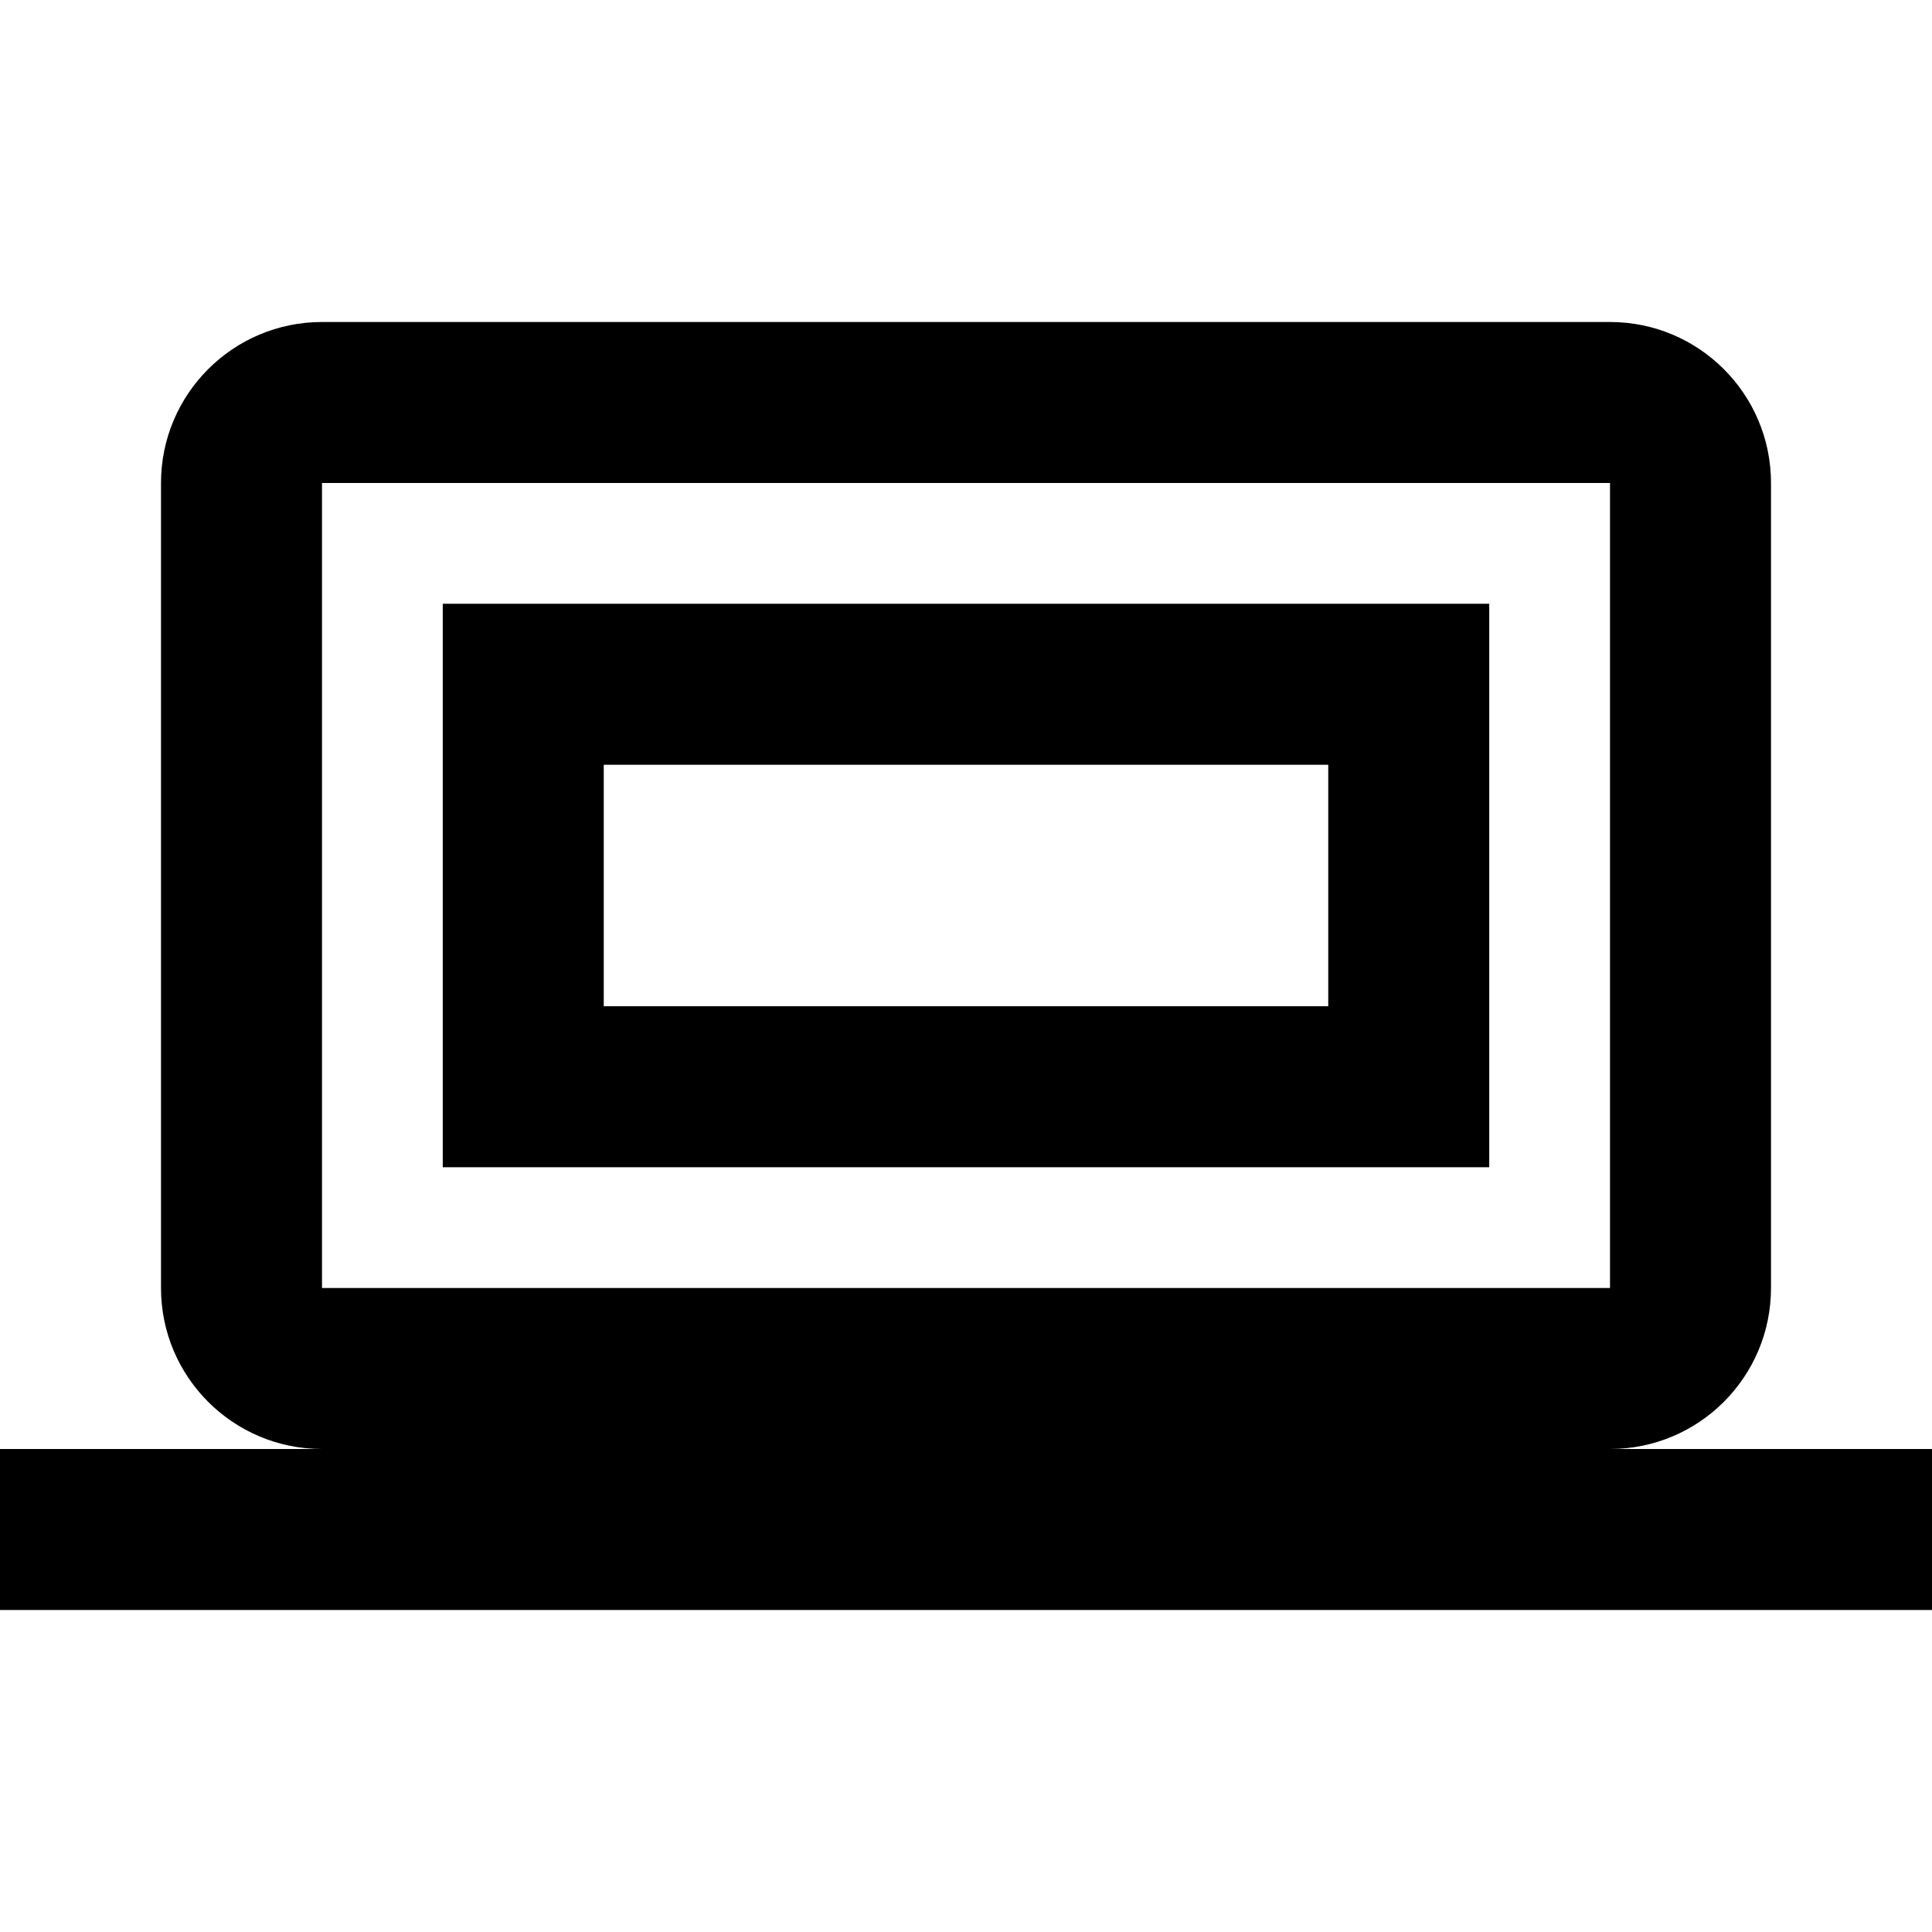
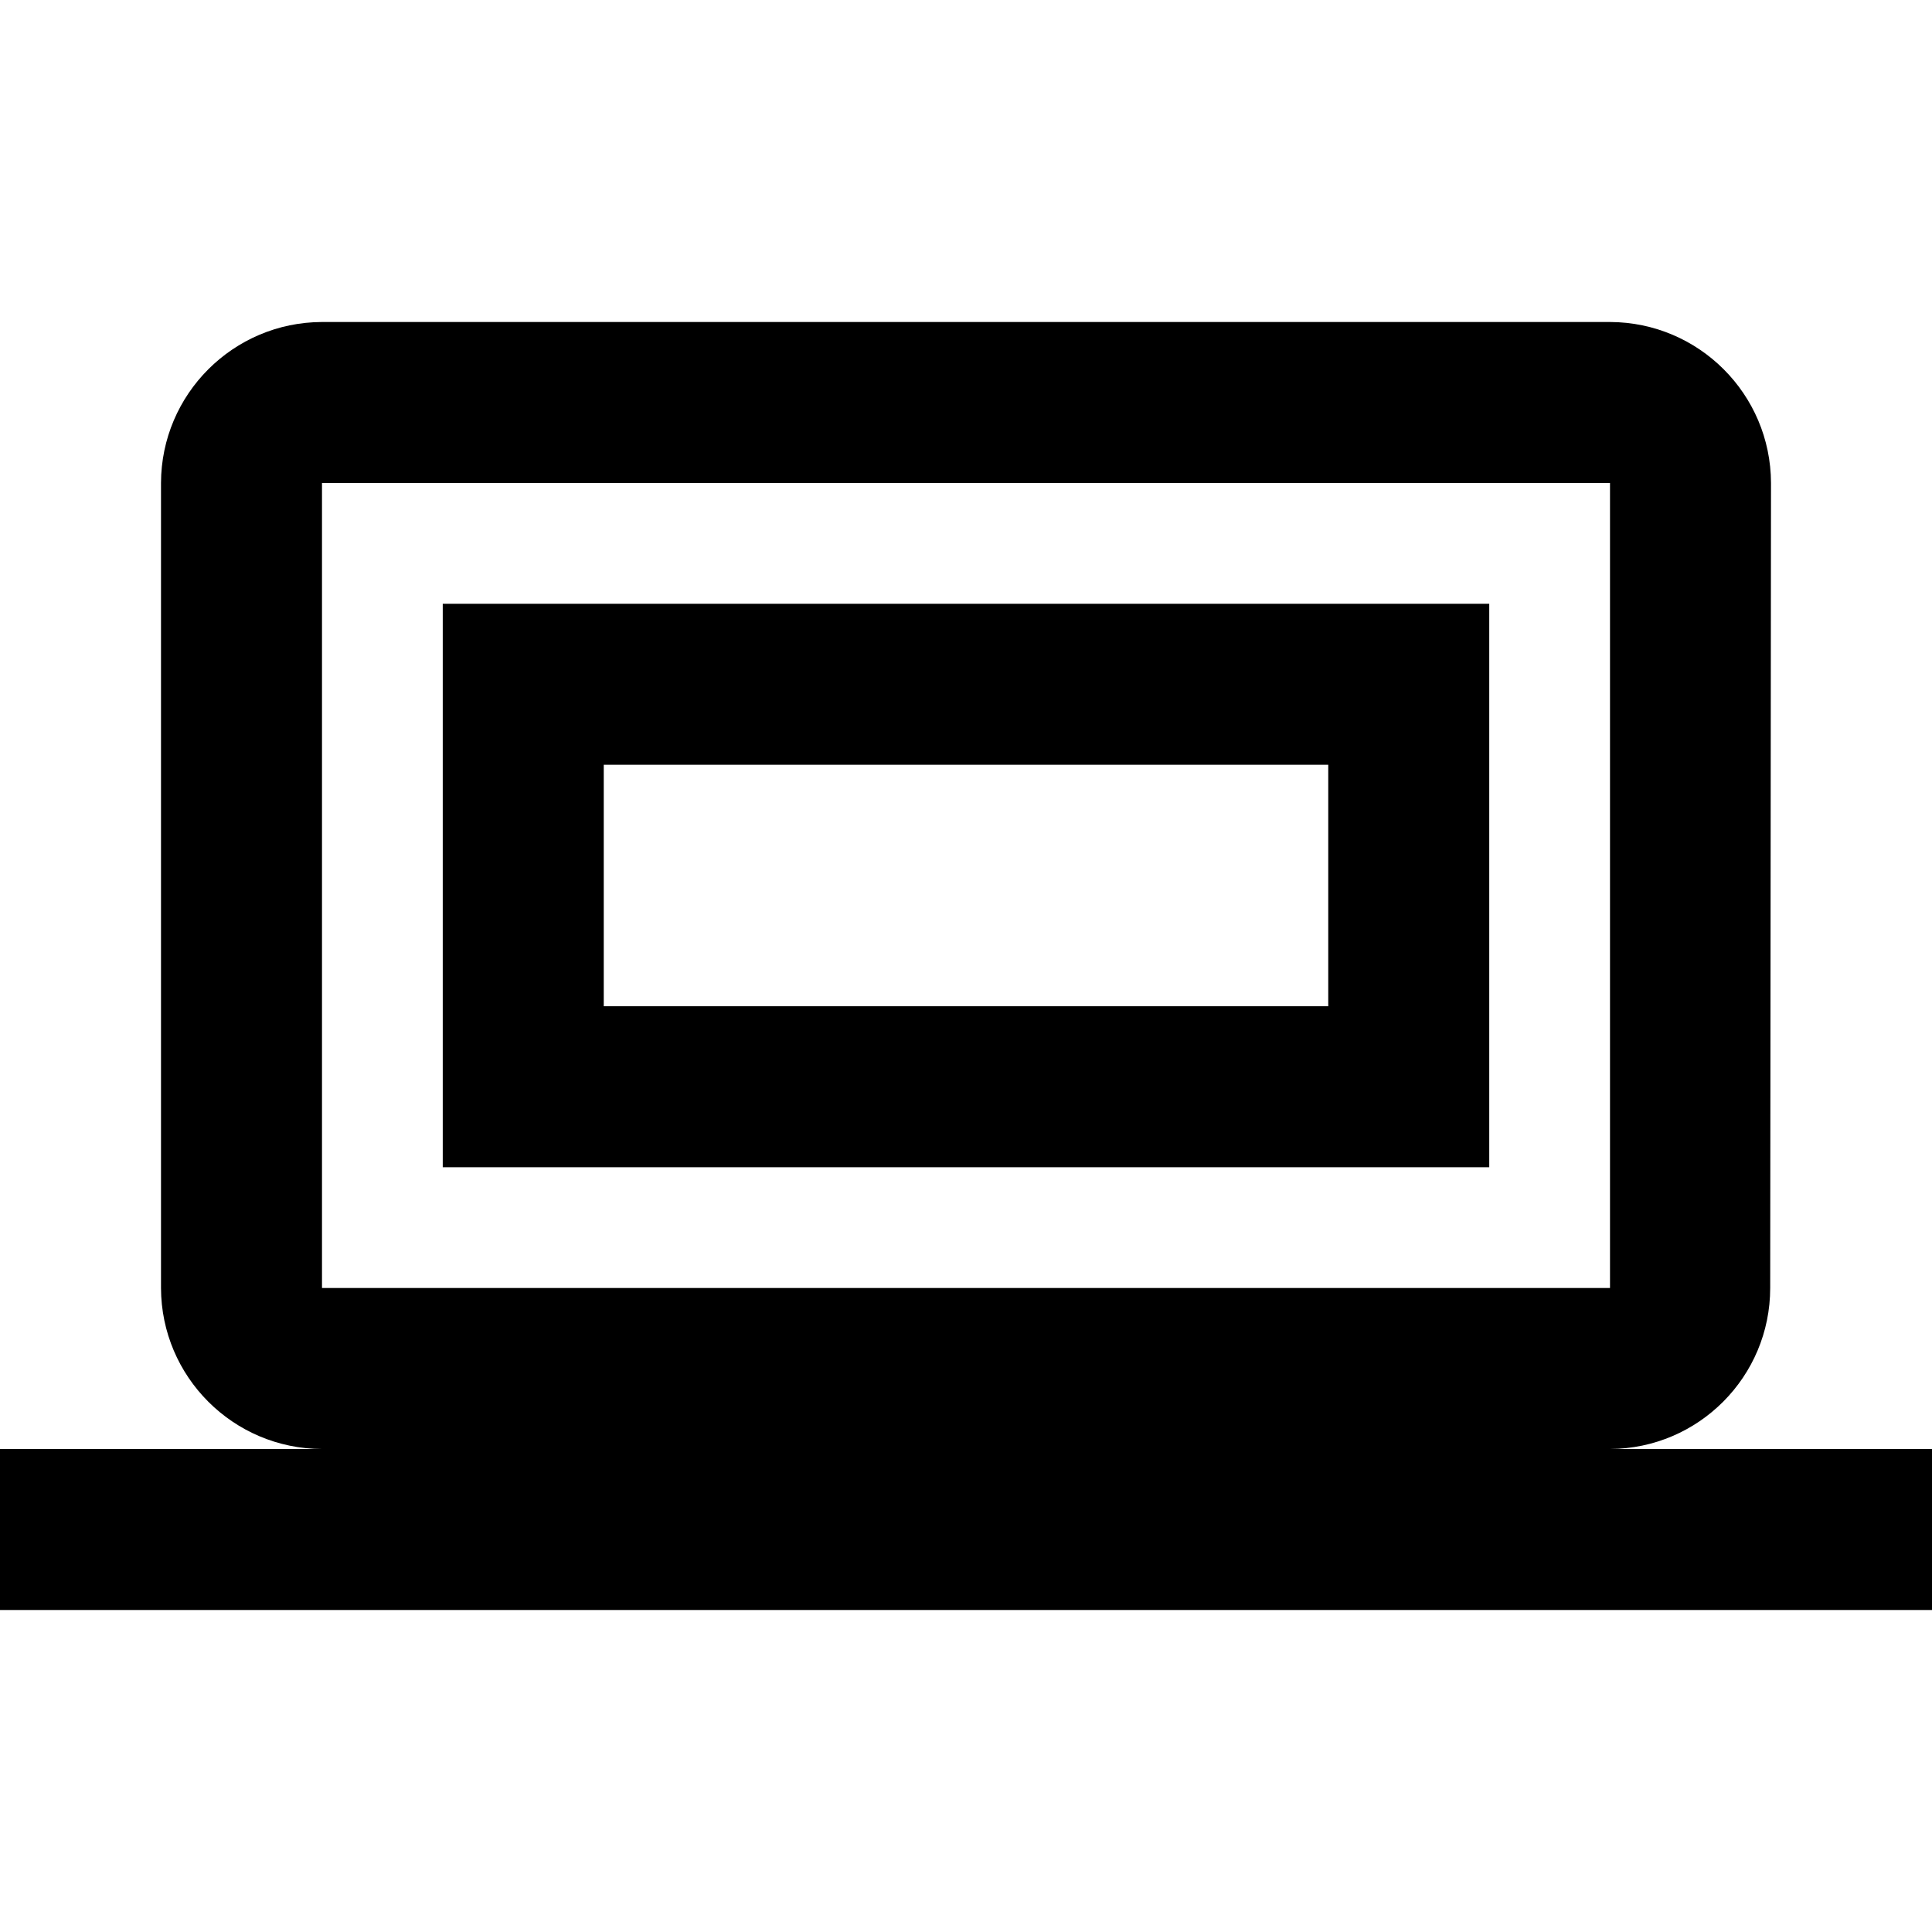
<svg xmlns="http://www.w3.org/2000/svg" viewBox="0 0 24 24">
-   <path d="M16.5,9.5v3h-9v-3h9m2-2H5.5v7h13v-7ZM20,18a2,2,0,0,0,2-2V6a2,2,0,0,0-2-2H4A2,2,0,0,0,2,6V16a2,2,0,0,0,2,2H0v2H24V18ZM4,6H20V16H4Z" />
+   <path d="M16.5,9.5v3h-9v-3h9m2-2H5.5v7h13v-7ZM20,18a2,2,0,0,0,1.99-2L22,6a2.006,2.006,0,0,0-2-2H4A2.006,2.006,0,0,0,2,6V16a2.006,2.006,0,0,0,2,2H0v2H24V18ZM4,6H20V16H4Z" />
+   <path fill="none" stroke="#000" stroke-miterlimit="10" stroke-width=".5" d="M-60 -60H420V420H-60z" />
</svg>
